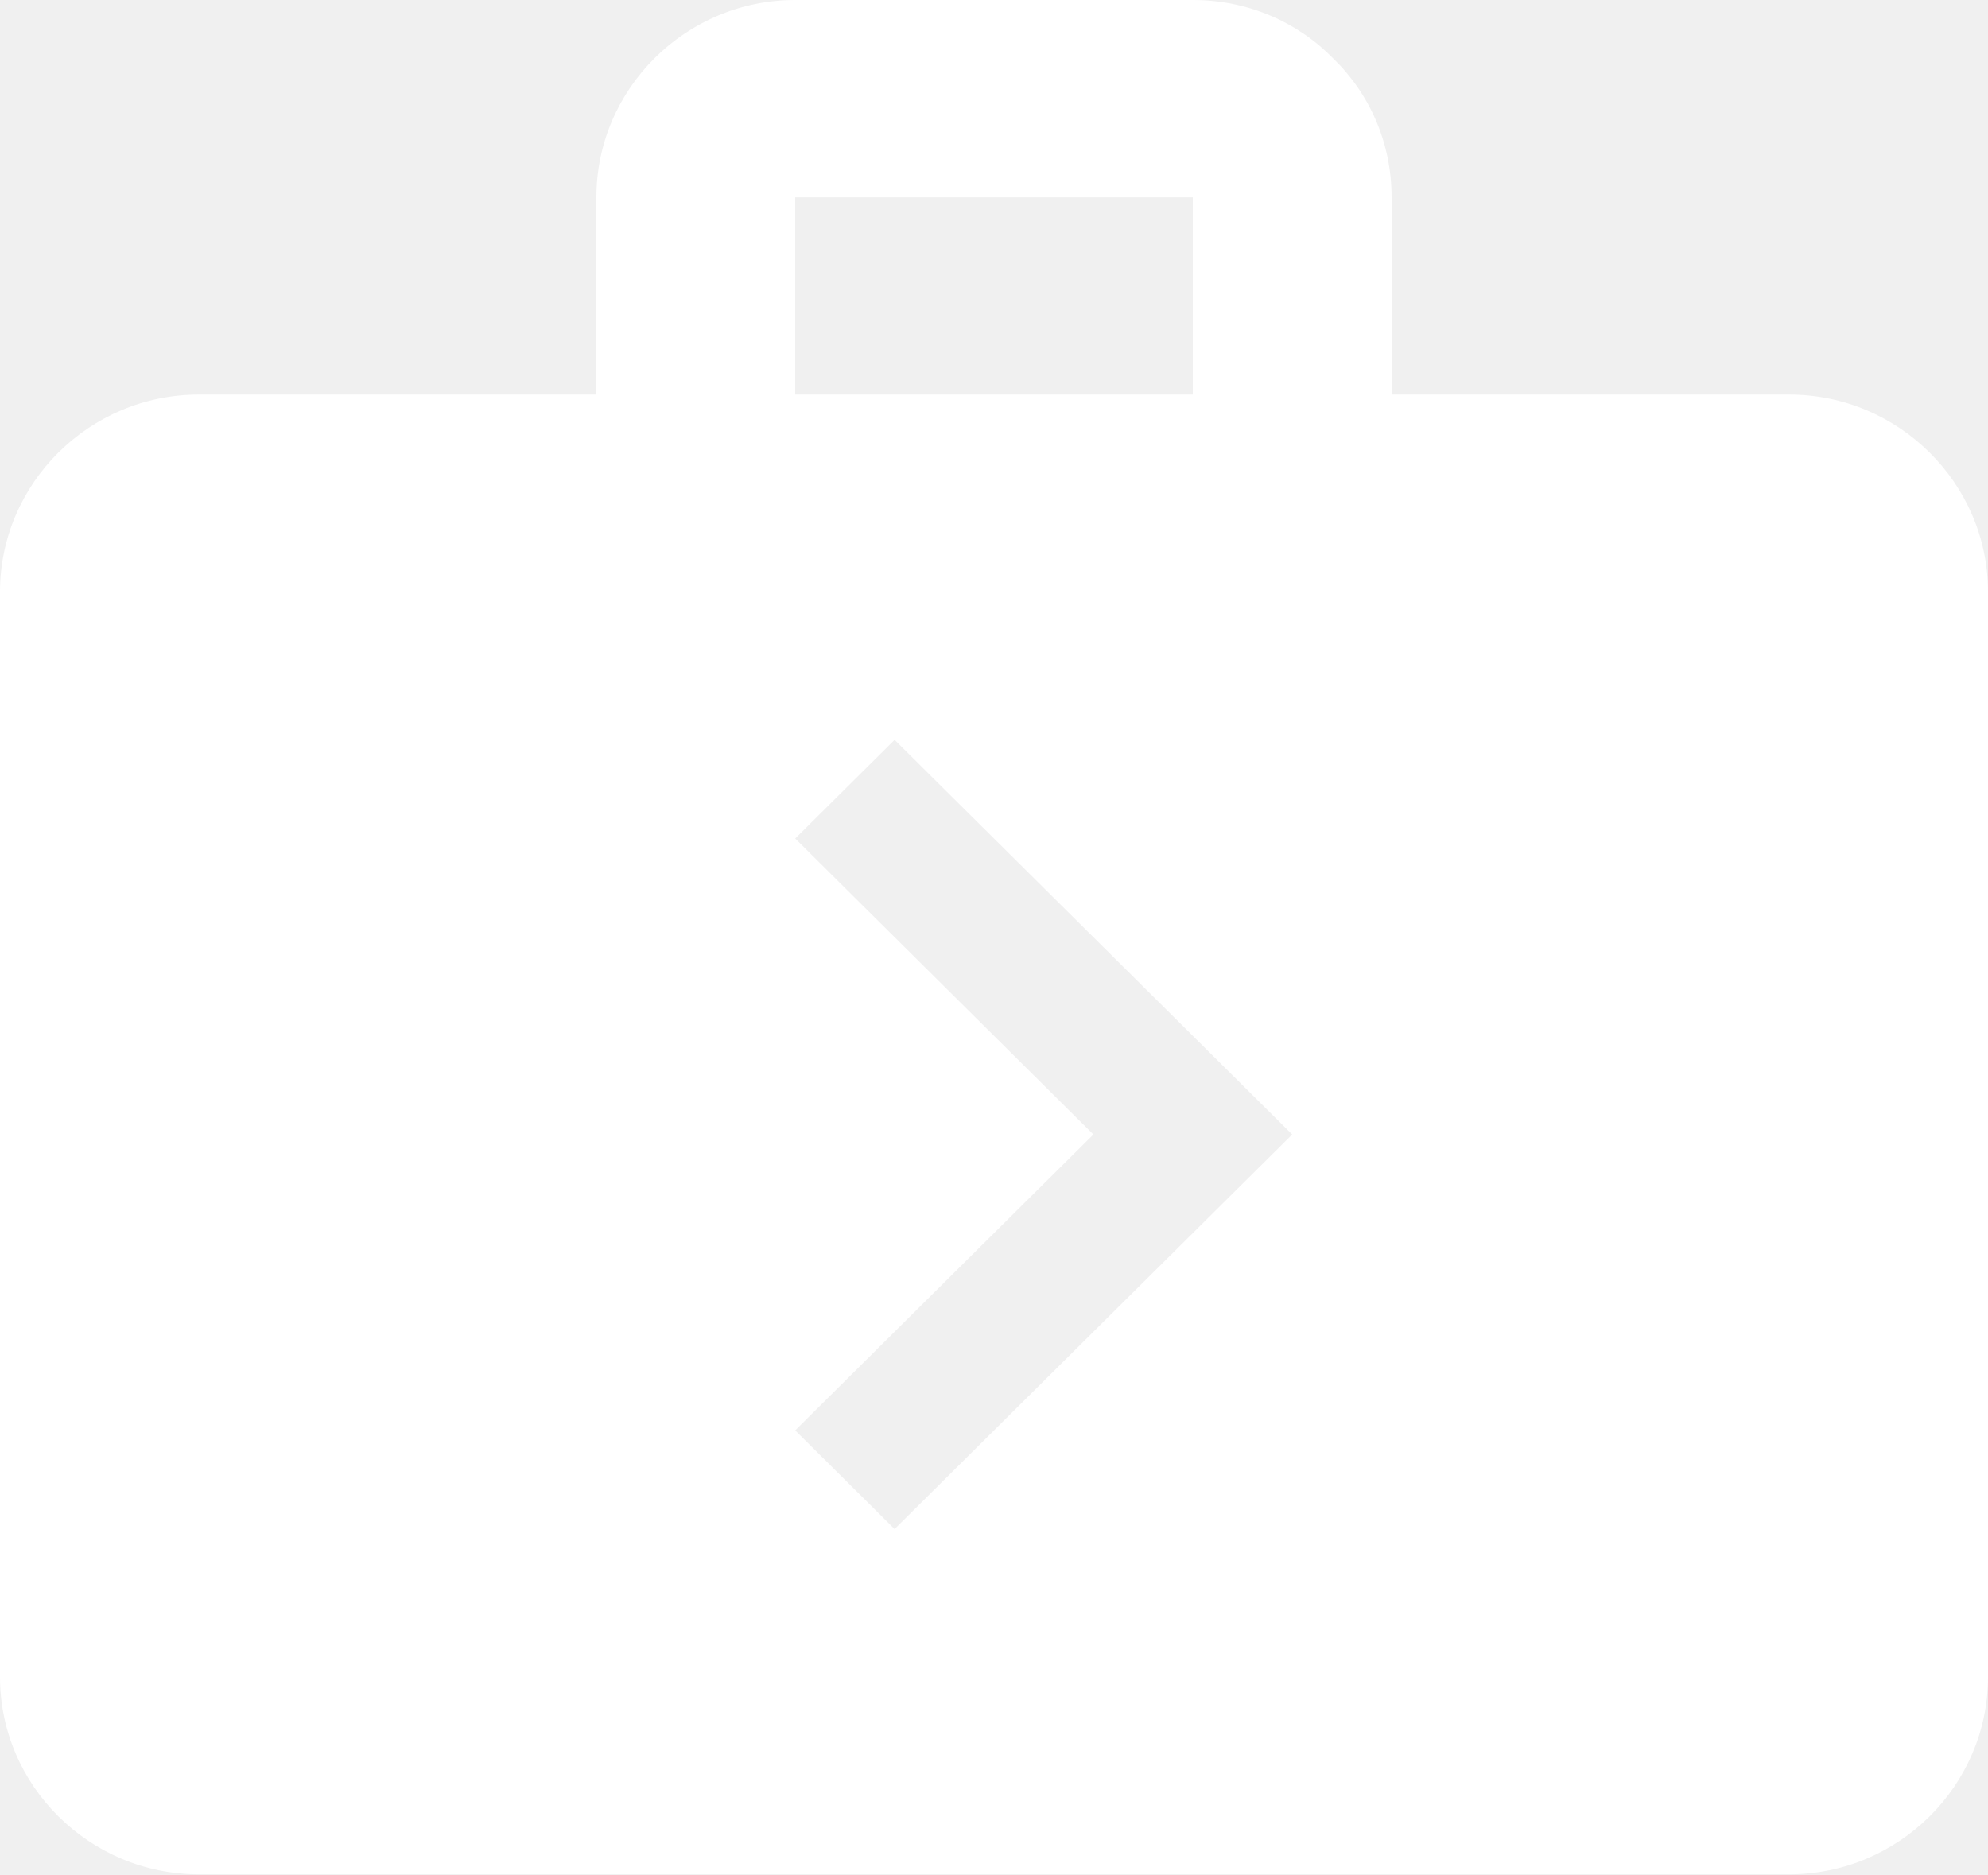
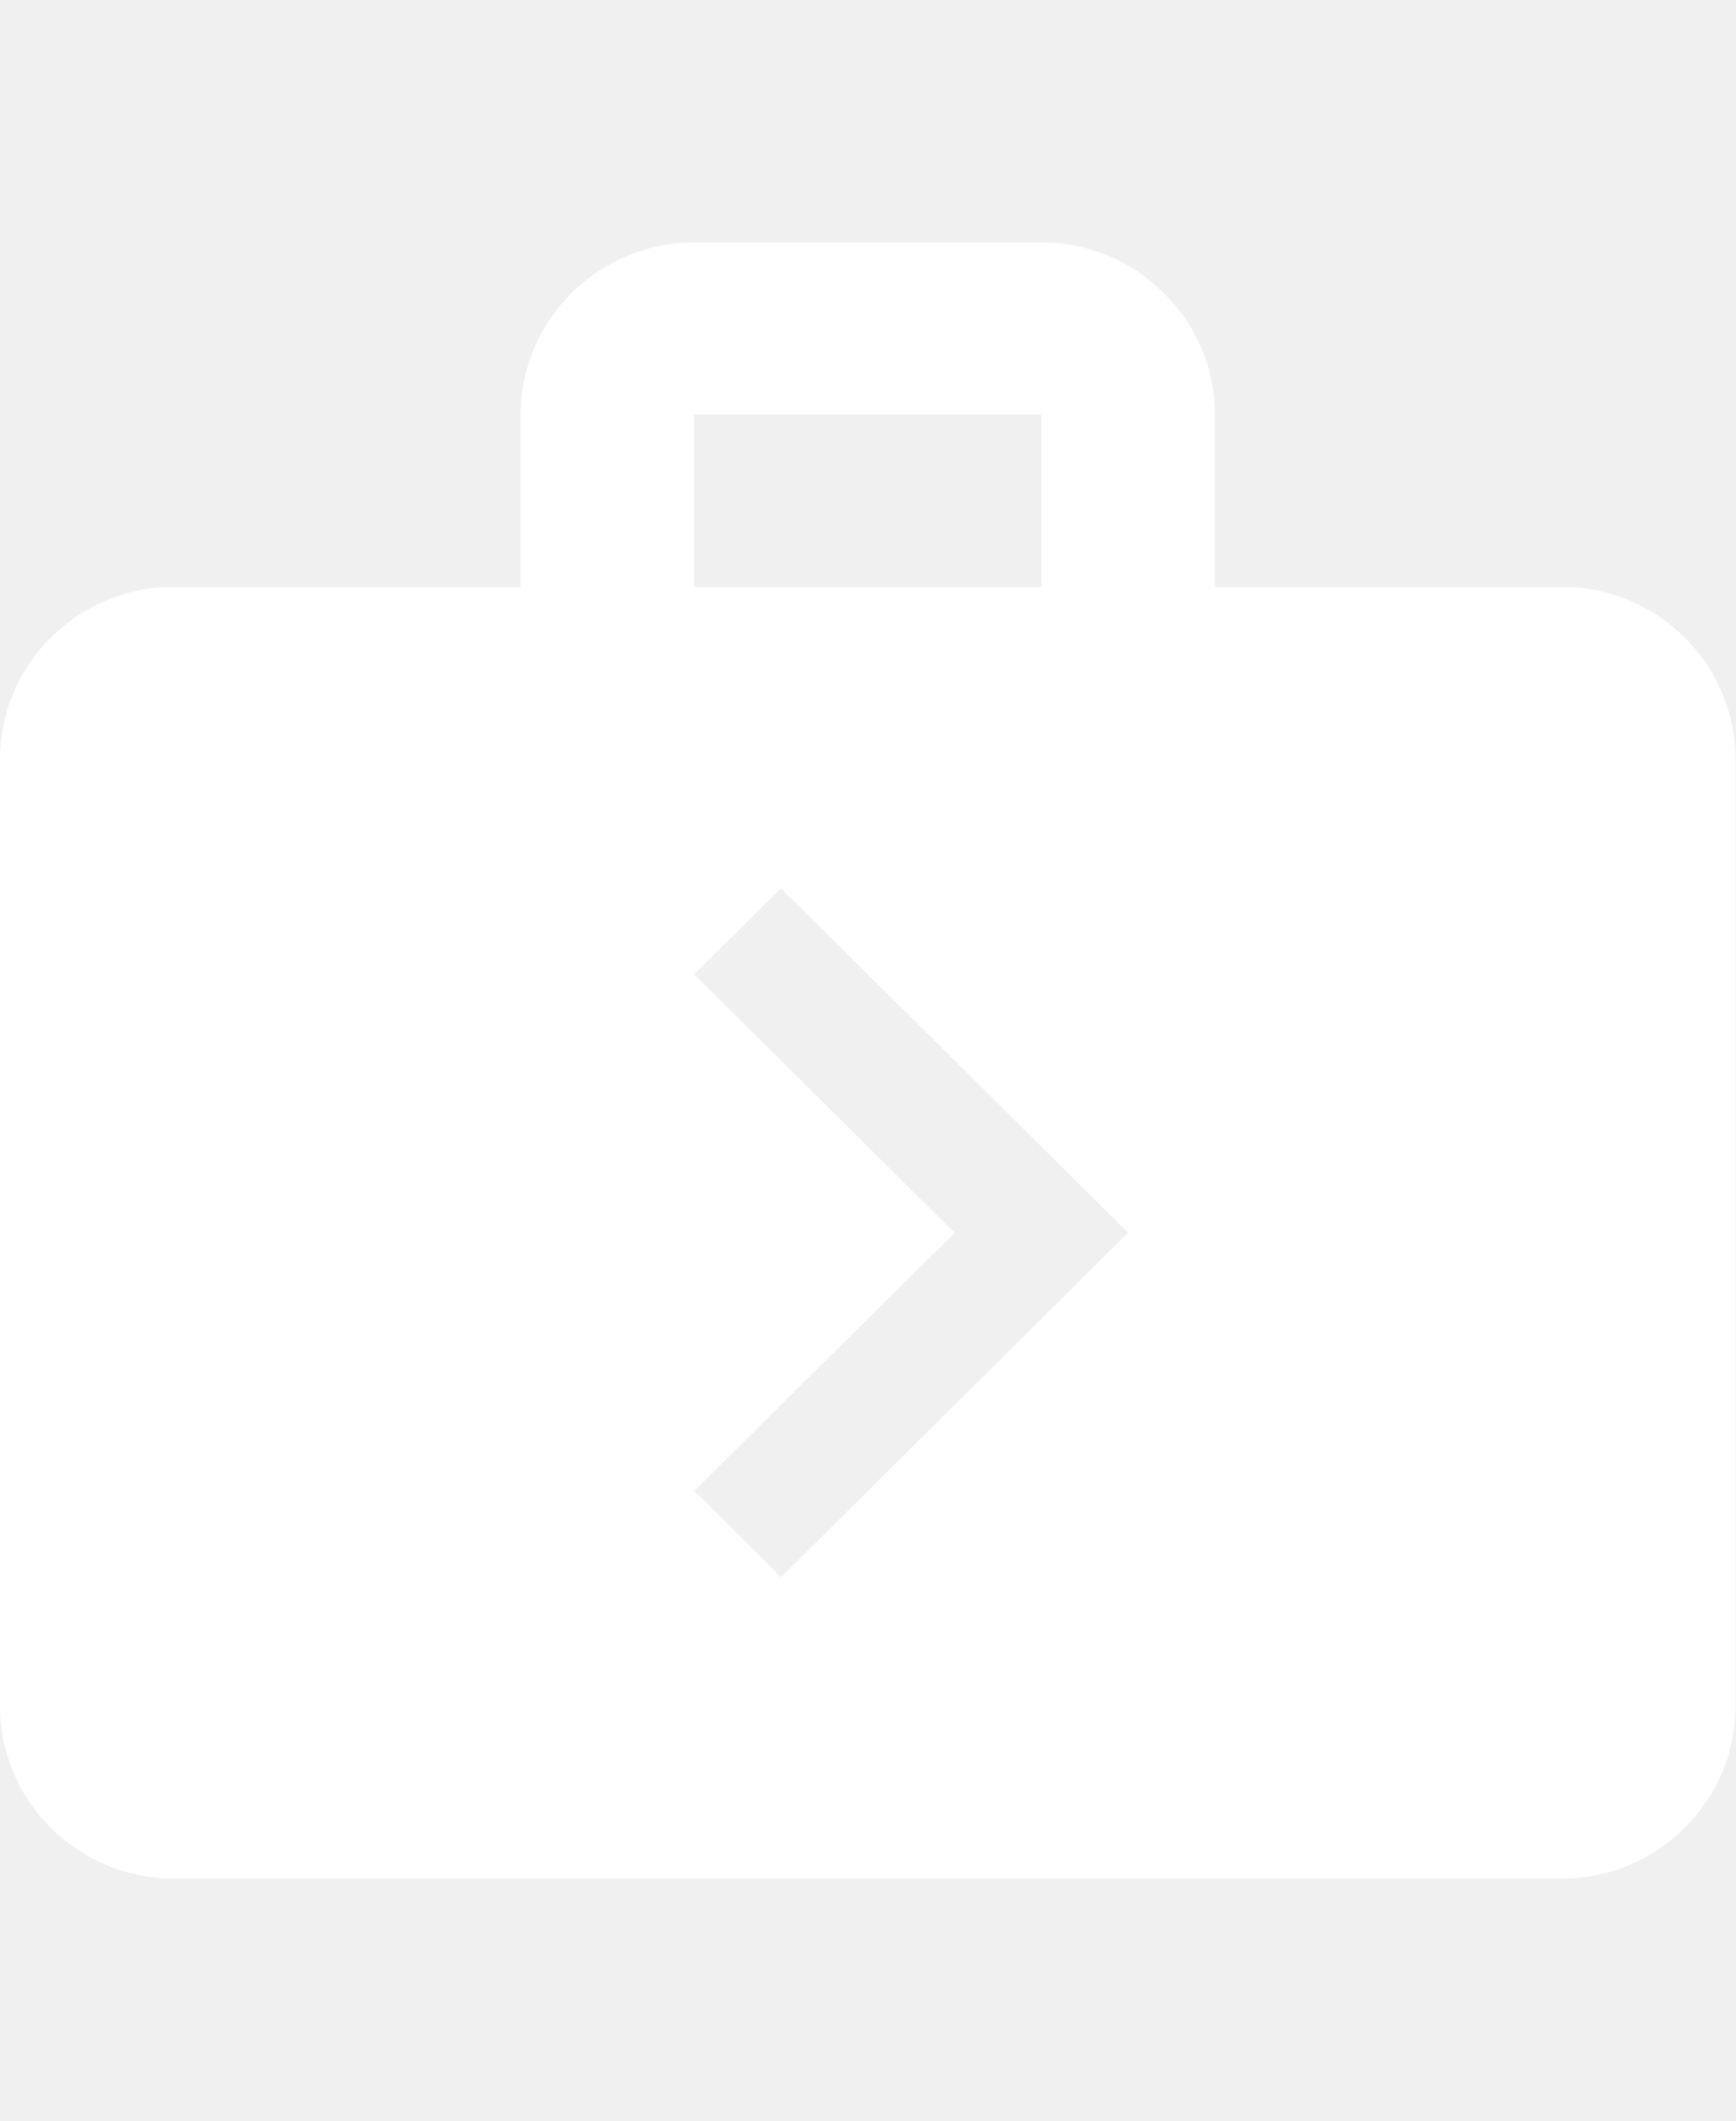
- <svg xmlns="http://www.w3.org/2000/svg" width="35" height="33" viewBox="0 0 35 33" fill="none">
+ <svg xmlns="http://www.w3.org/2000/svg" width="27" height="33" viewBox="0 0 35 33" fill="none">
  <path d="M31.5 6.947H24.5V3.474C24.5 2.518 24.115 1.65 23.468 1.025C22.837 0.382 21.962 0 21 0H14C12.075 0 10.5 1.563 10.5 3.474V6.947H3.5C1.575 6.947 0 8.511 0 10.421V29.526C0 31.437 1.575 33 3.5 33H31.5C33.425 33 35 31.437 35 29.526V10.421C35 8.511 33.425 6.947 31.5 6.947ZM14 3.474H21V6.947H14V3.474ZM15.75 26.921L14 25.184L19.25 19.974L14 14.763L15.75 13.026L22.75 19.974L15.75 26.921Z" fill="white" />
</svg>
